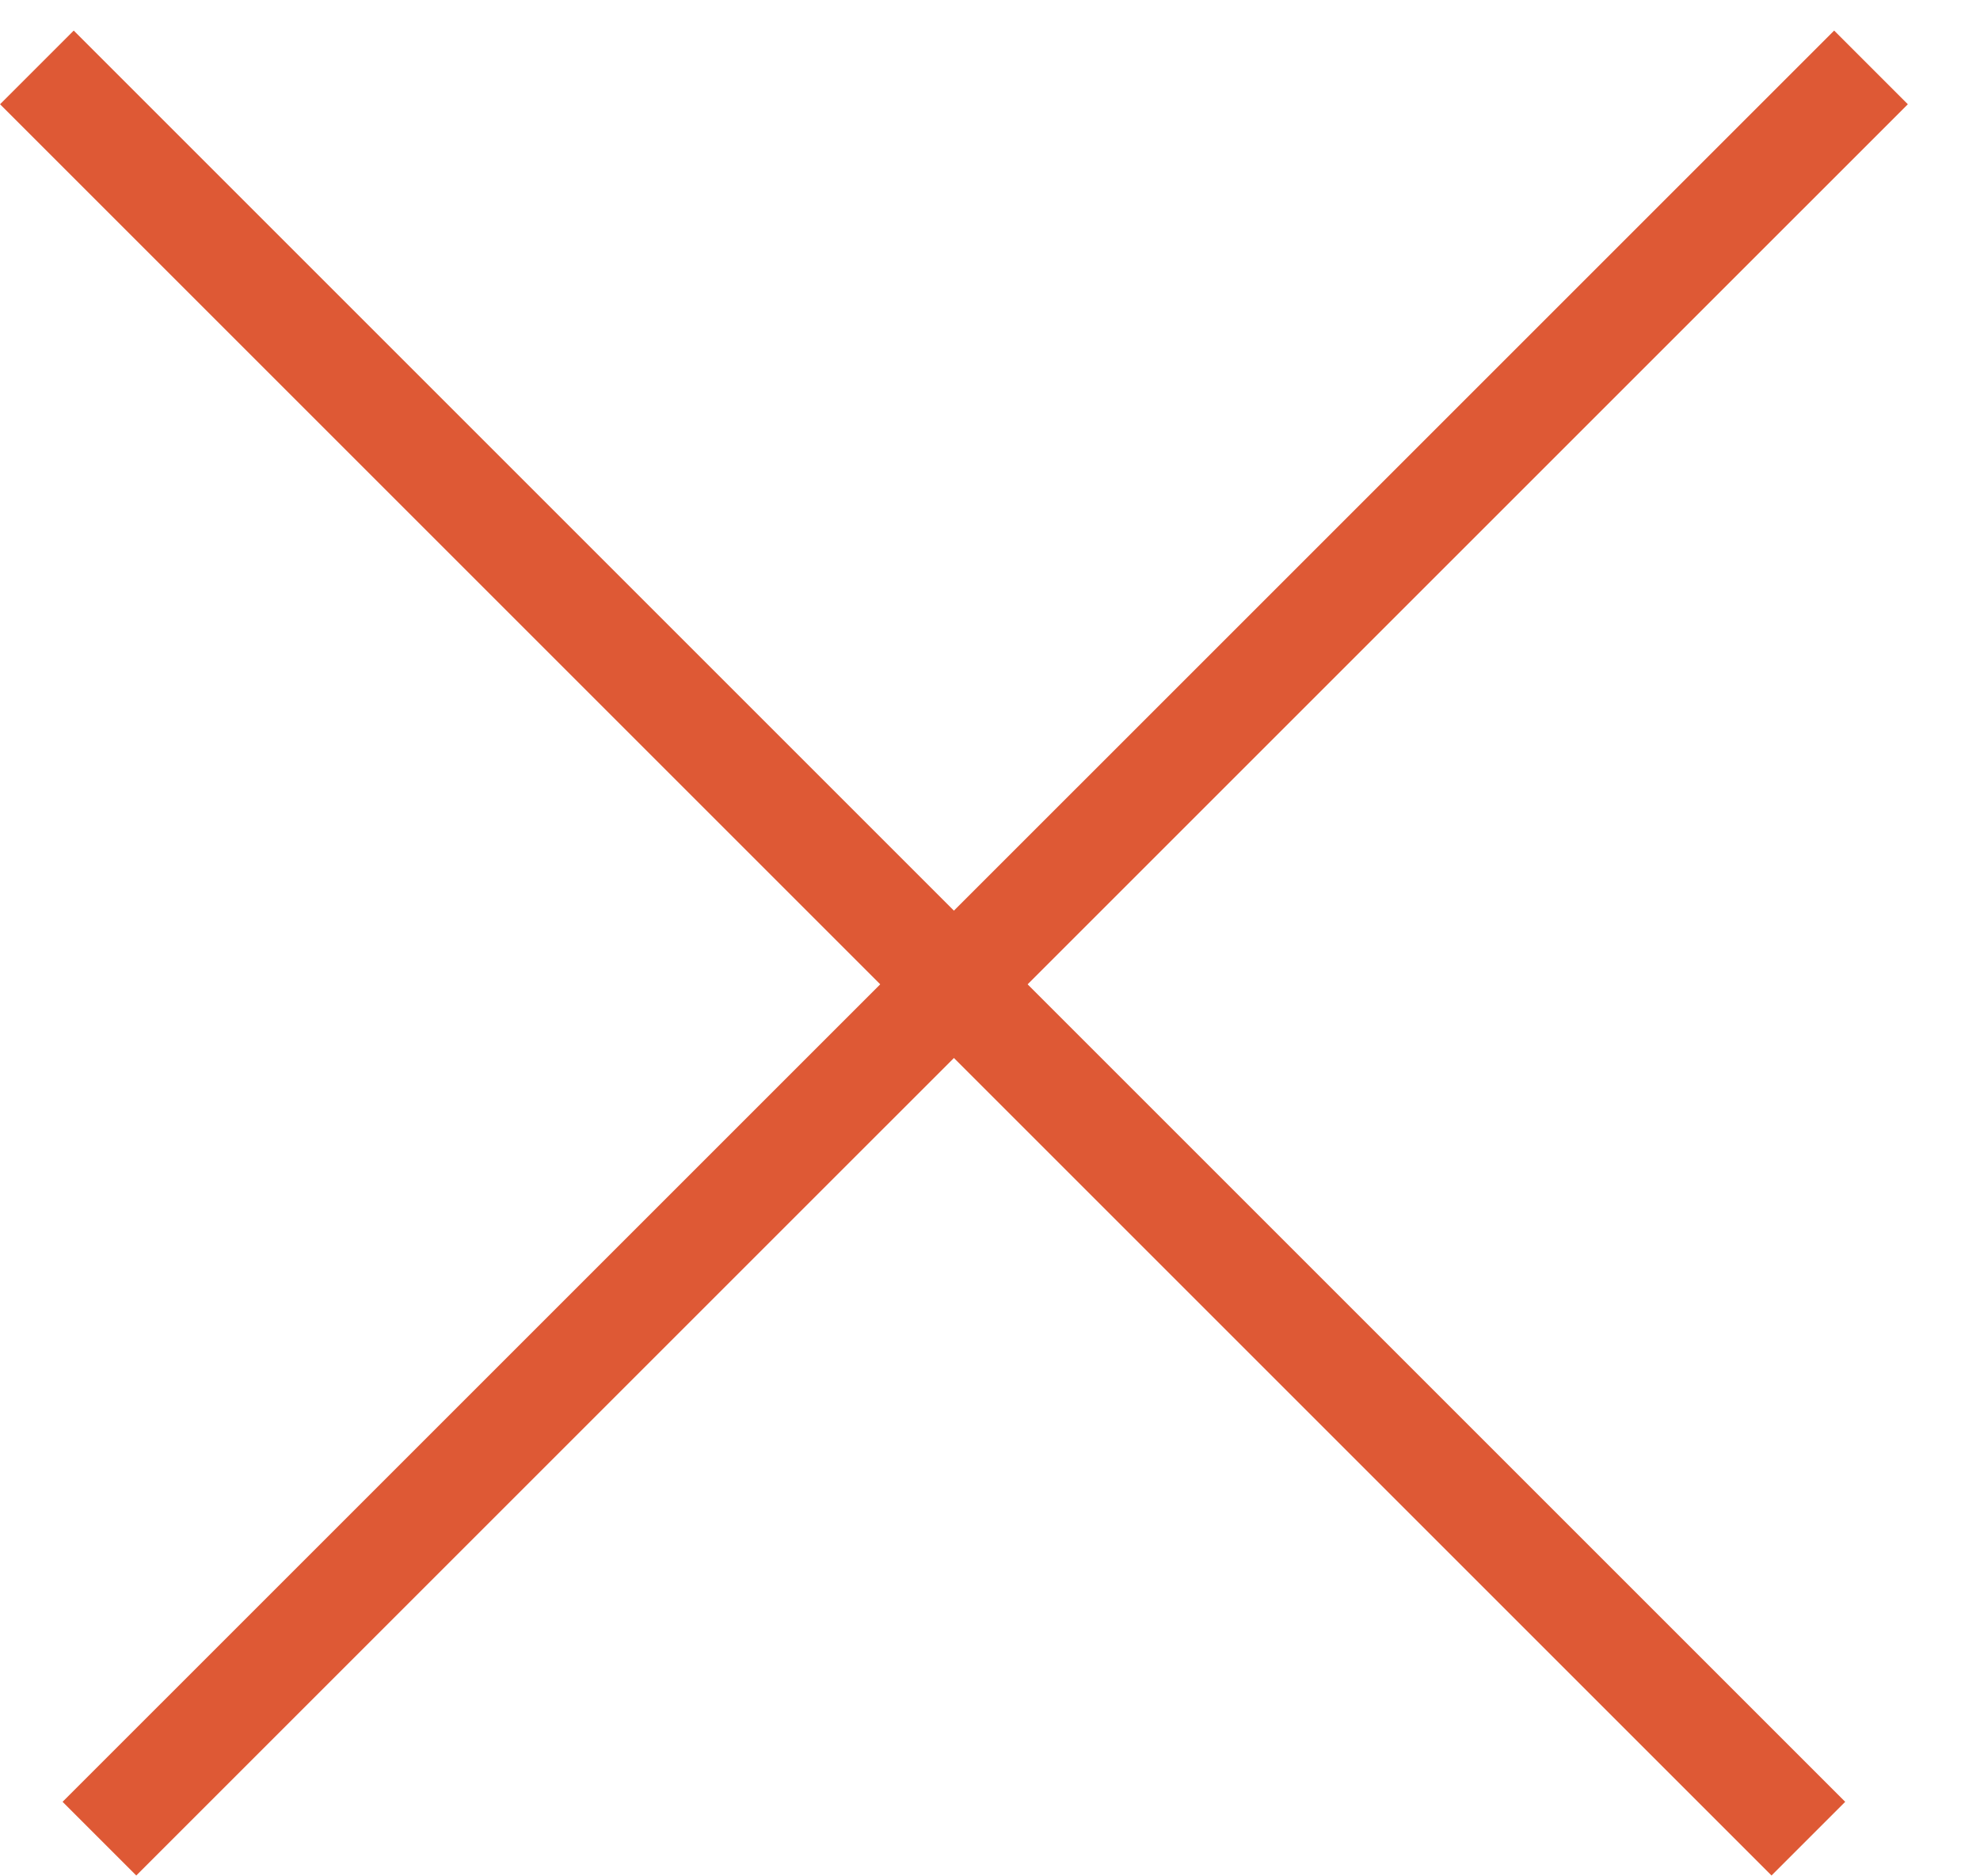
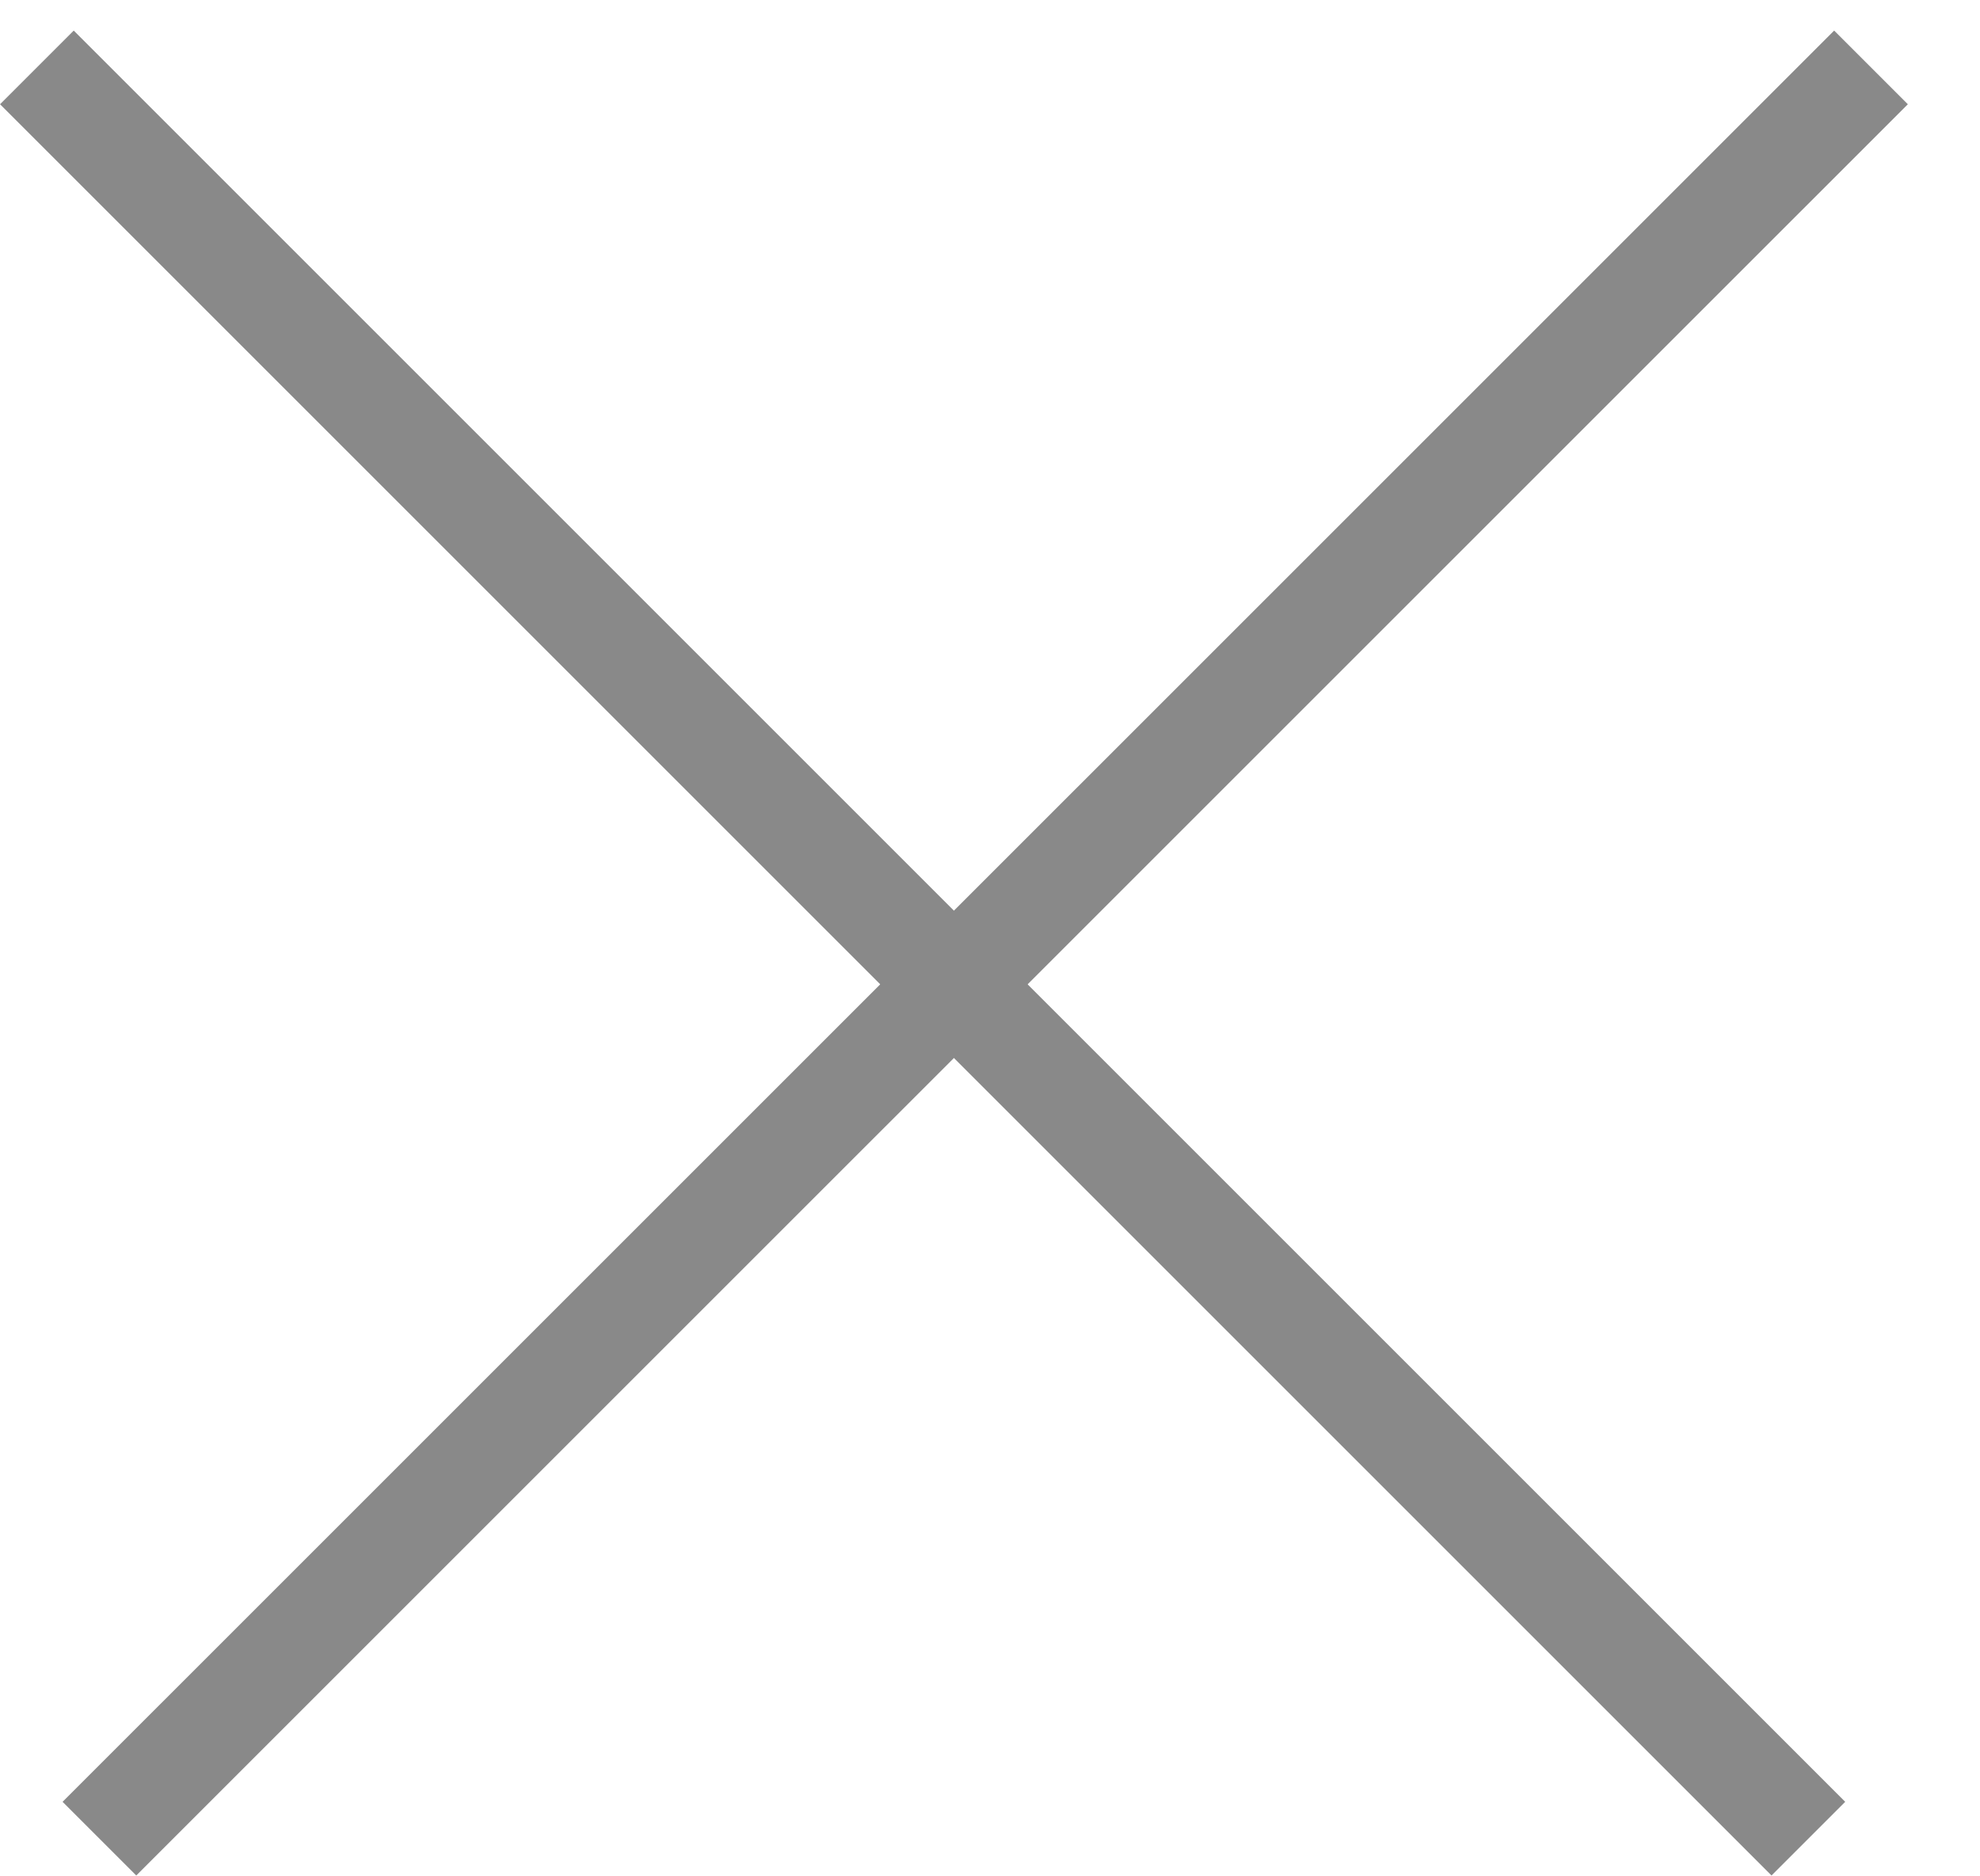
<svg xmlns="http://www.w3.org/2000/svg" width="19" height="18" viewBox="0 0 19 18" fill="none">
-   <line x1="0.354" y1="0.647" x2="17.353" y2="17.646" stroke="#DE5935" />
-   <line x1="0.954" y1="17.646" x2="17.954" y2="0.647" stroke="#DE5935" />
+   <line x1="0.354" y1="0.647" x2="17.353" y2="17.646" stroke="#898989" />
+   <line x1="0.954" y1="17.646" x2="17.954" y2="0.647" stroke="#898989" />
</svg>
